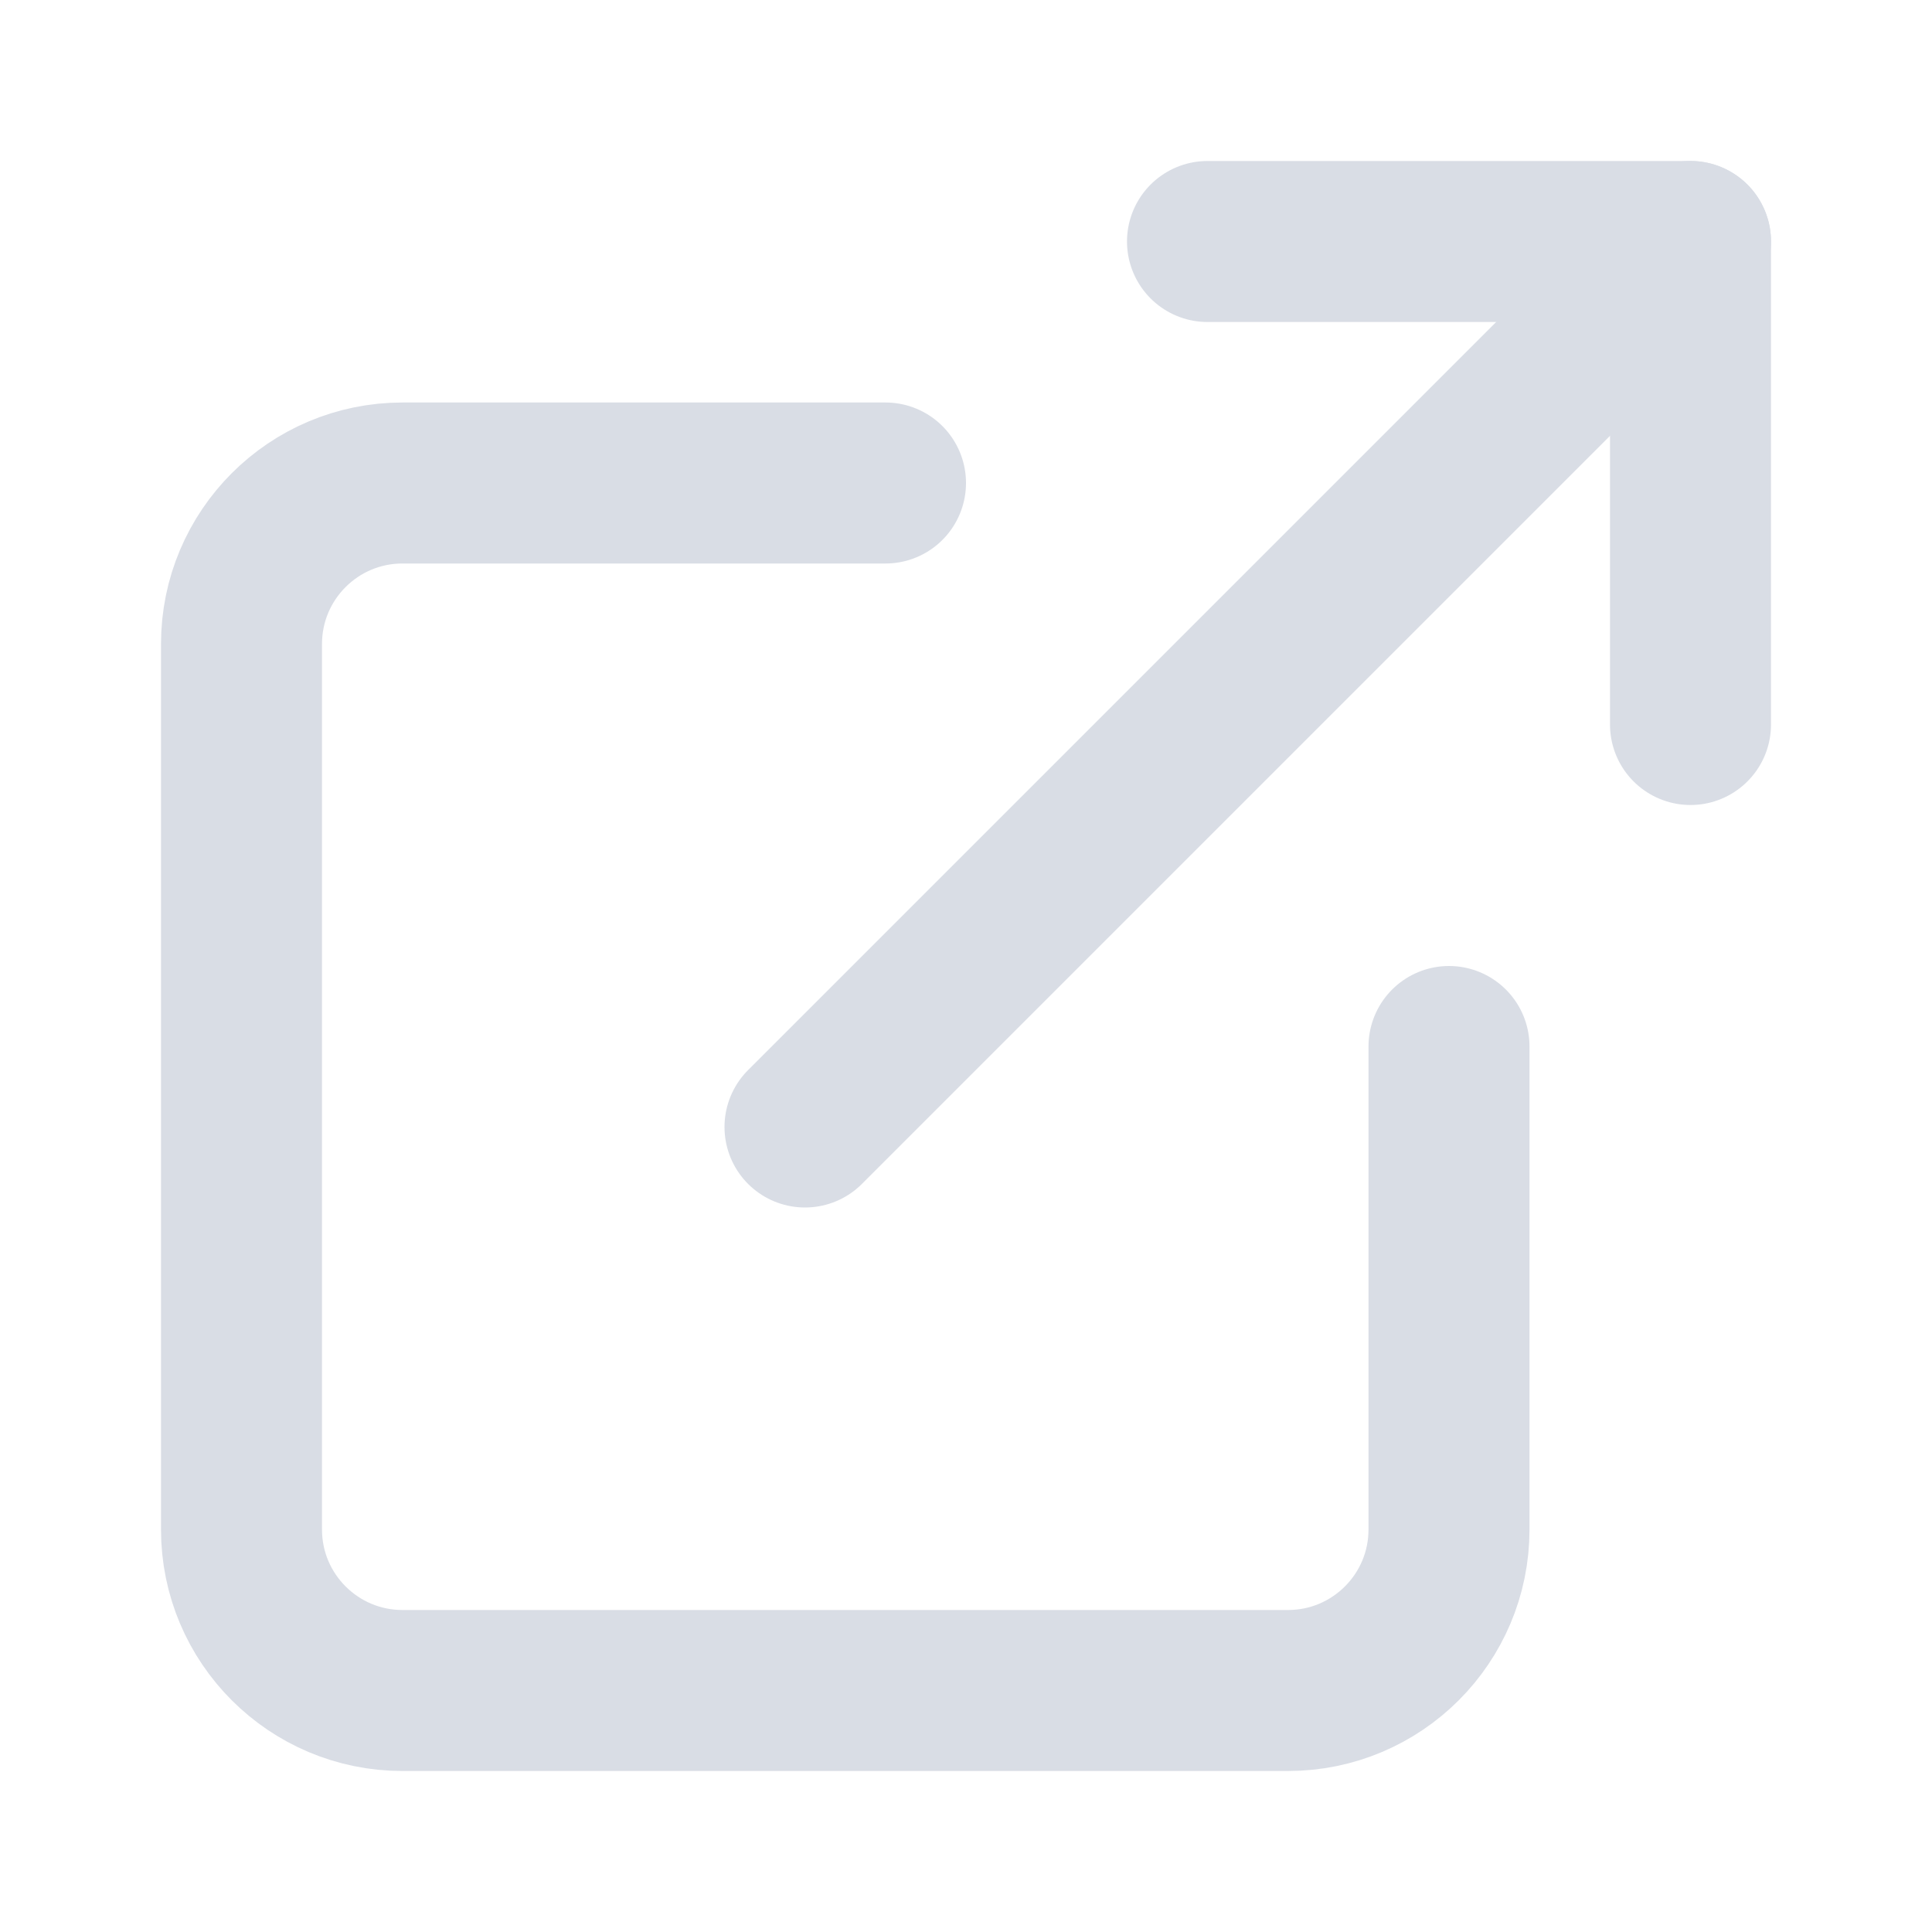
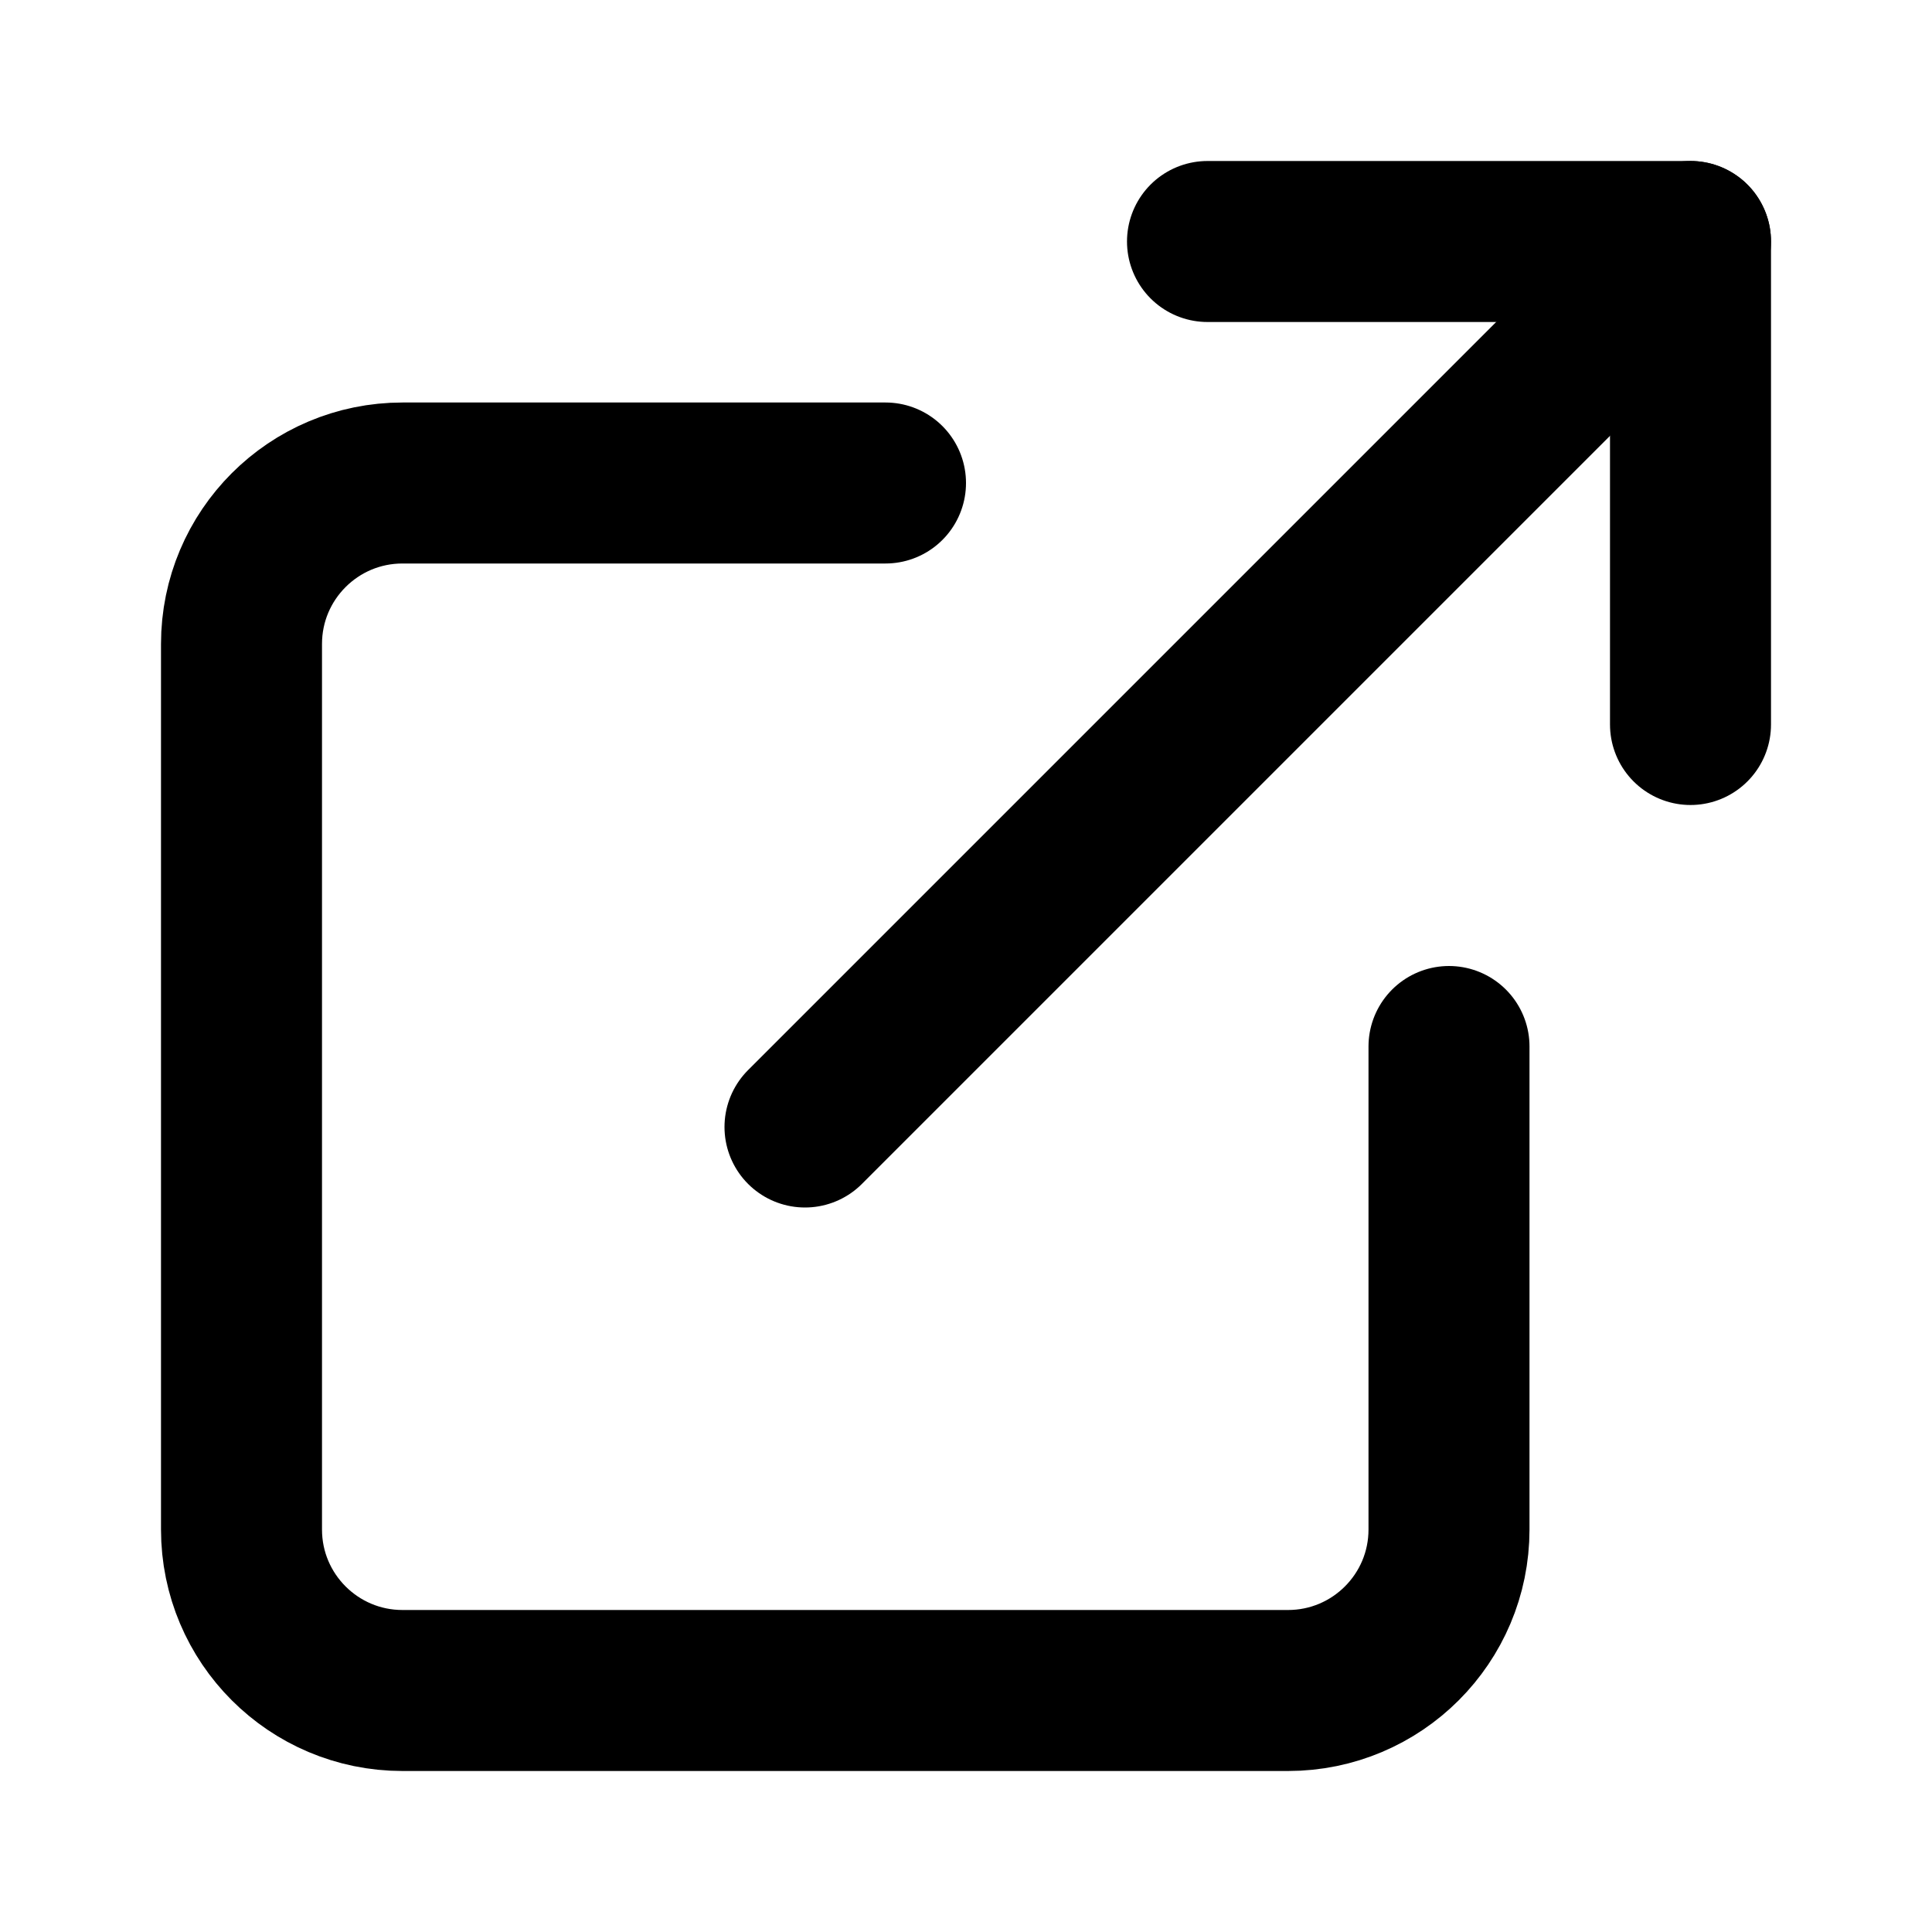
- <svg xmlns="http://www.w3.org/2000/svg" width="24" height="24" viewBox="0 0 24 24" fill="none" color="#d9dde5" stroke="currentColor" stroke-width="2" stroke-linecap="round" stroke-linejoin="round">
+ <svg xmlns="http://www.w3.org/2000/svg" width="24" height="24" viewBox="0 0 24 24" fill="none" color="{{iconPrimary}}" stroke="currentColor" stroke-width="2" stroke-linecap="round" stroke-linejoin="round">
  <path d="M15 3h6v6" />
  <path d="M10 14 21 3" />
  <path d="M18 13v6a2 2 0 0 1-2 2H5a2 2 0 0 1-2-2V8a2 2 0 0 1 2-2h6" />
</svg>
